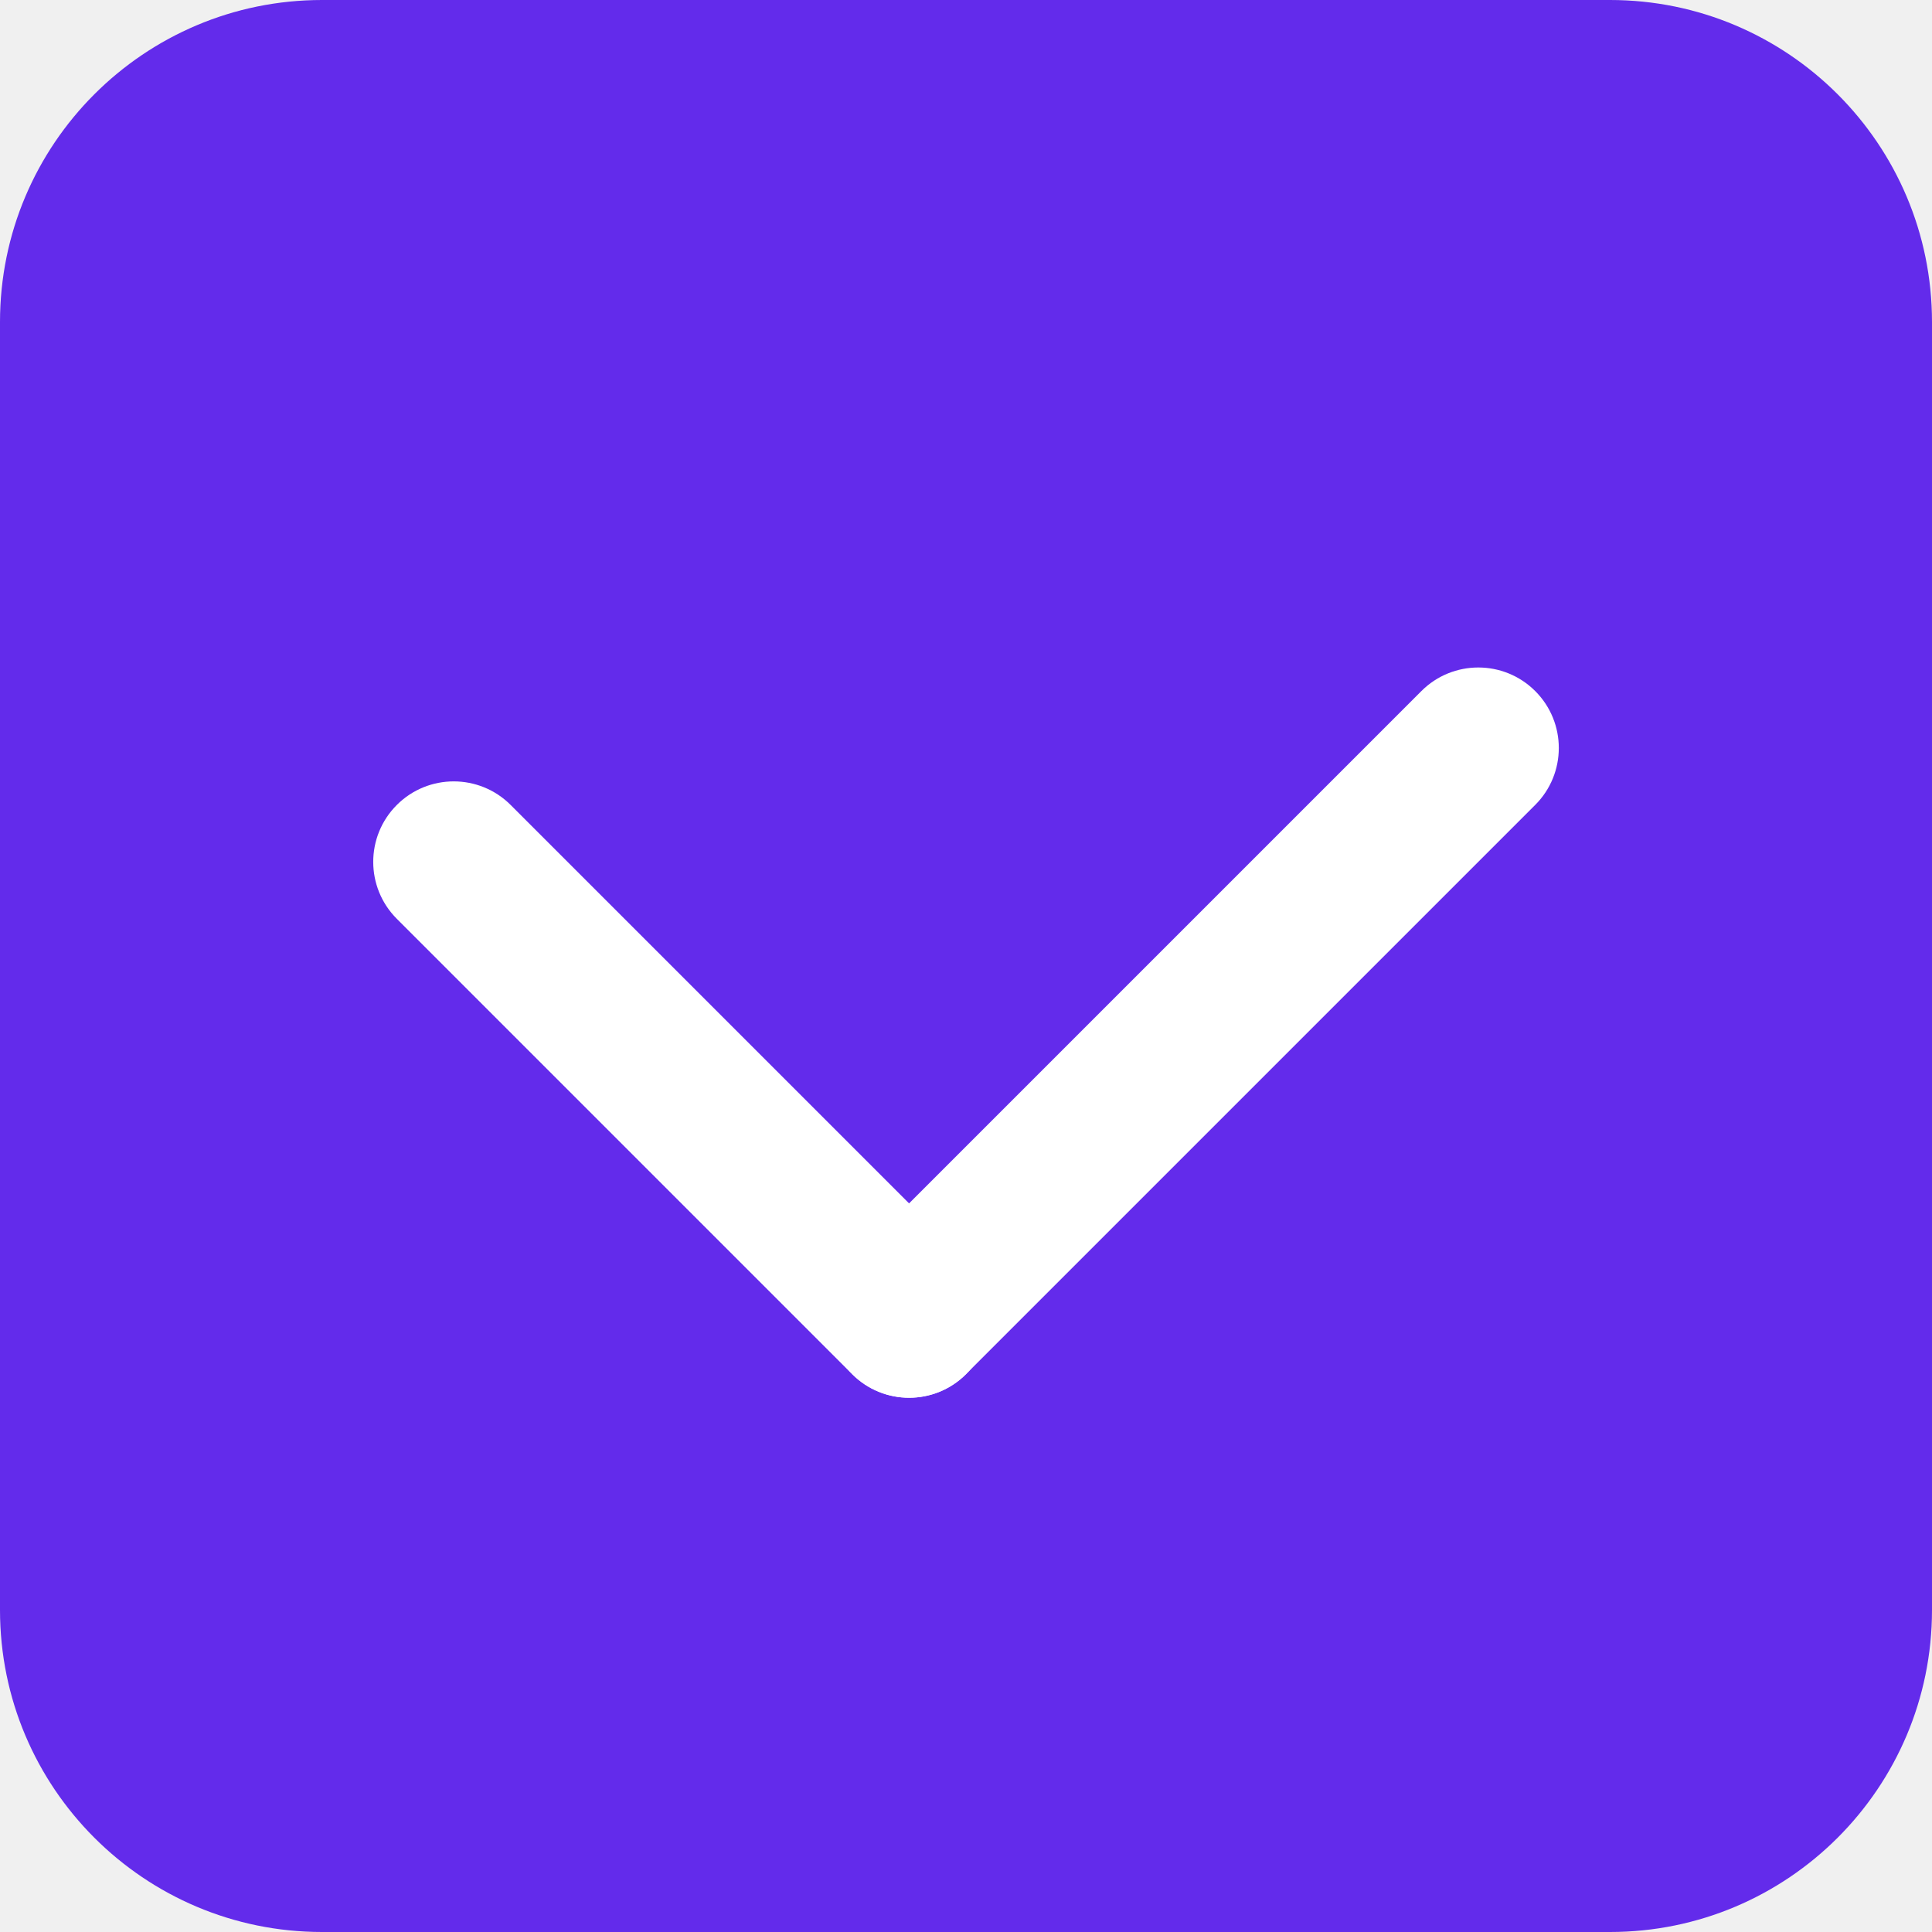
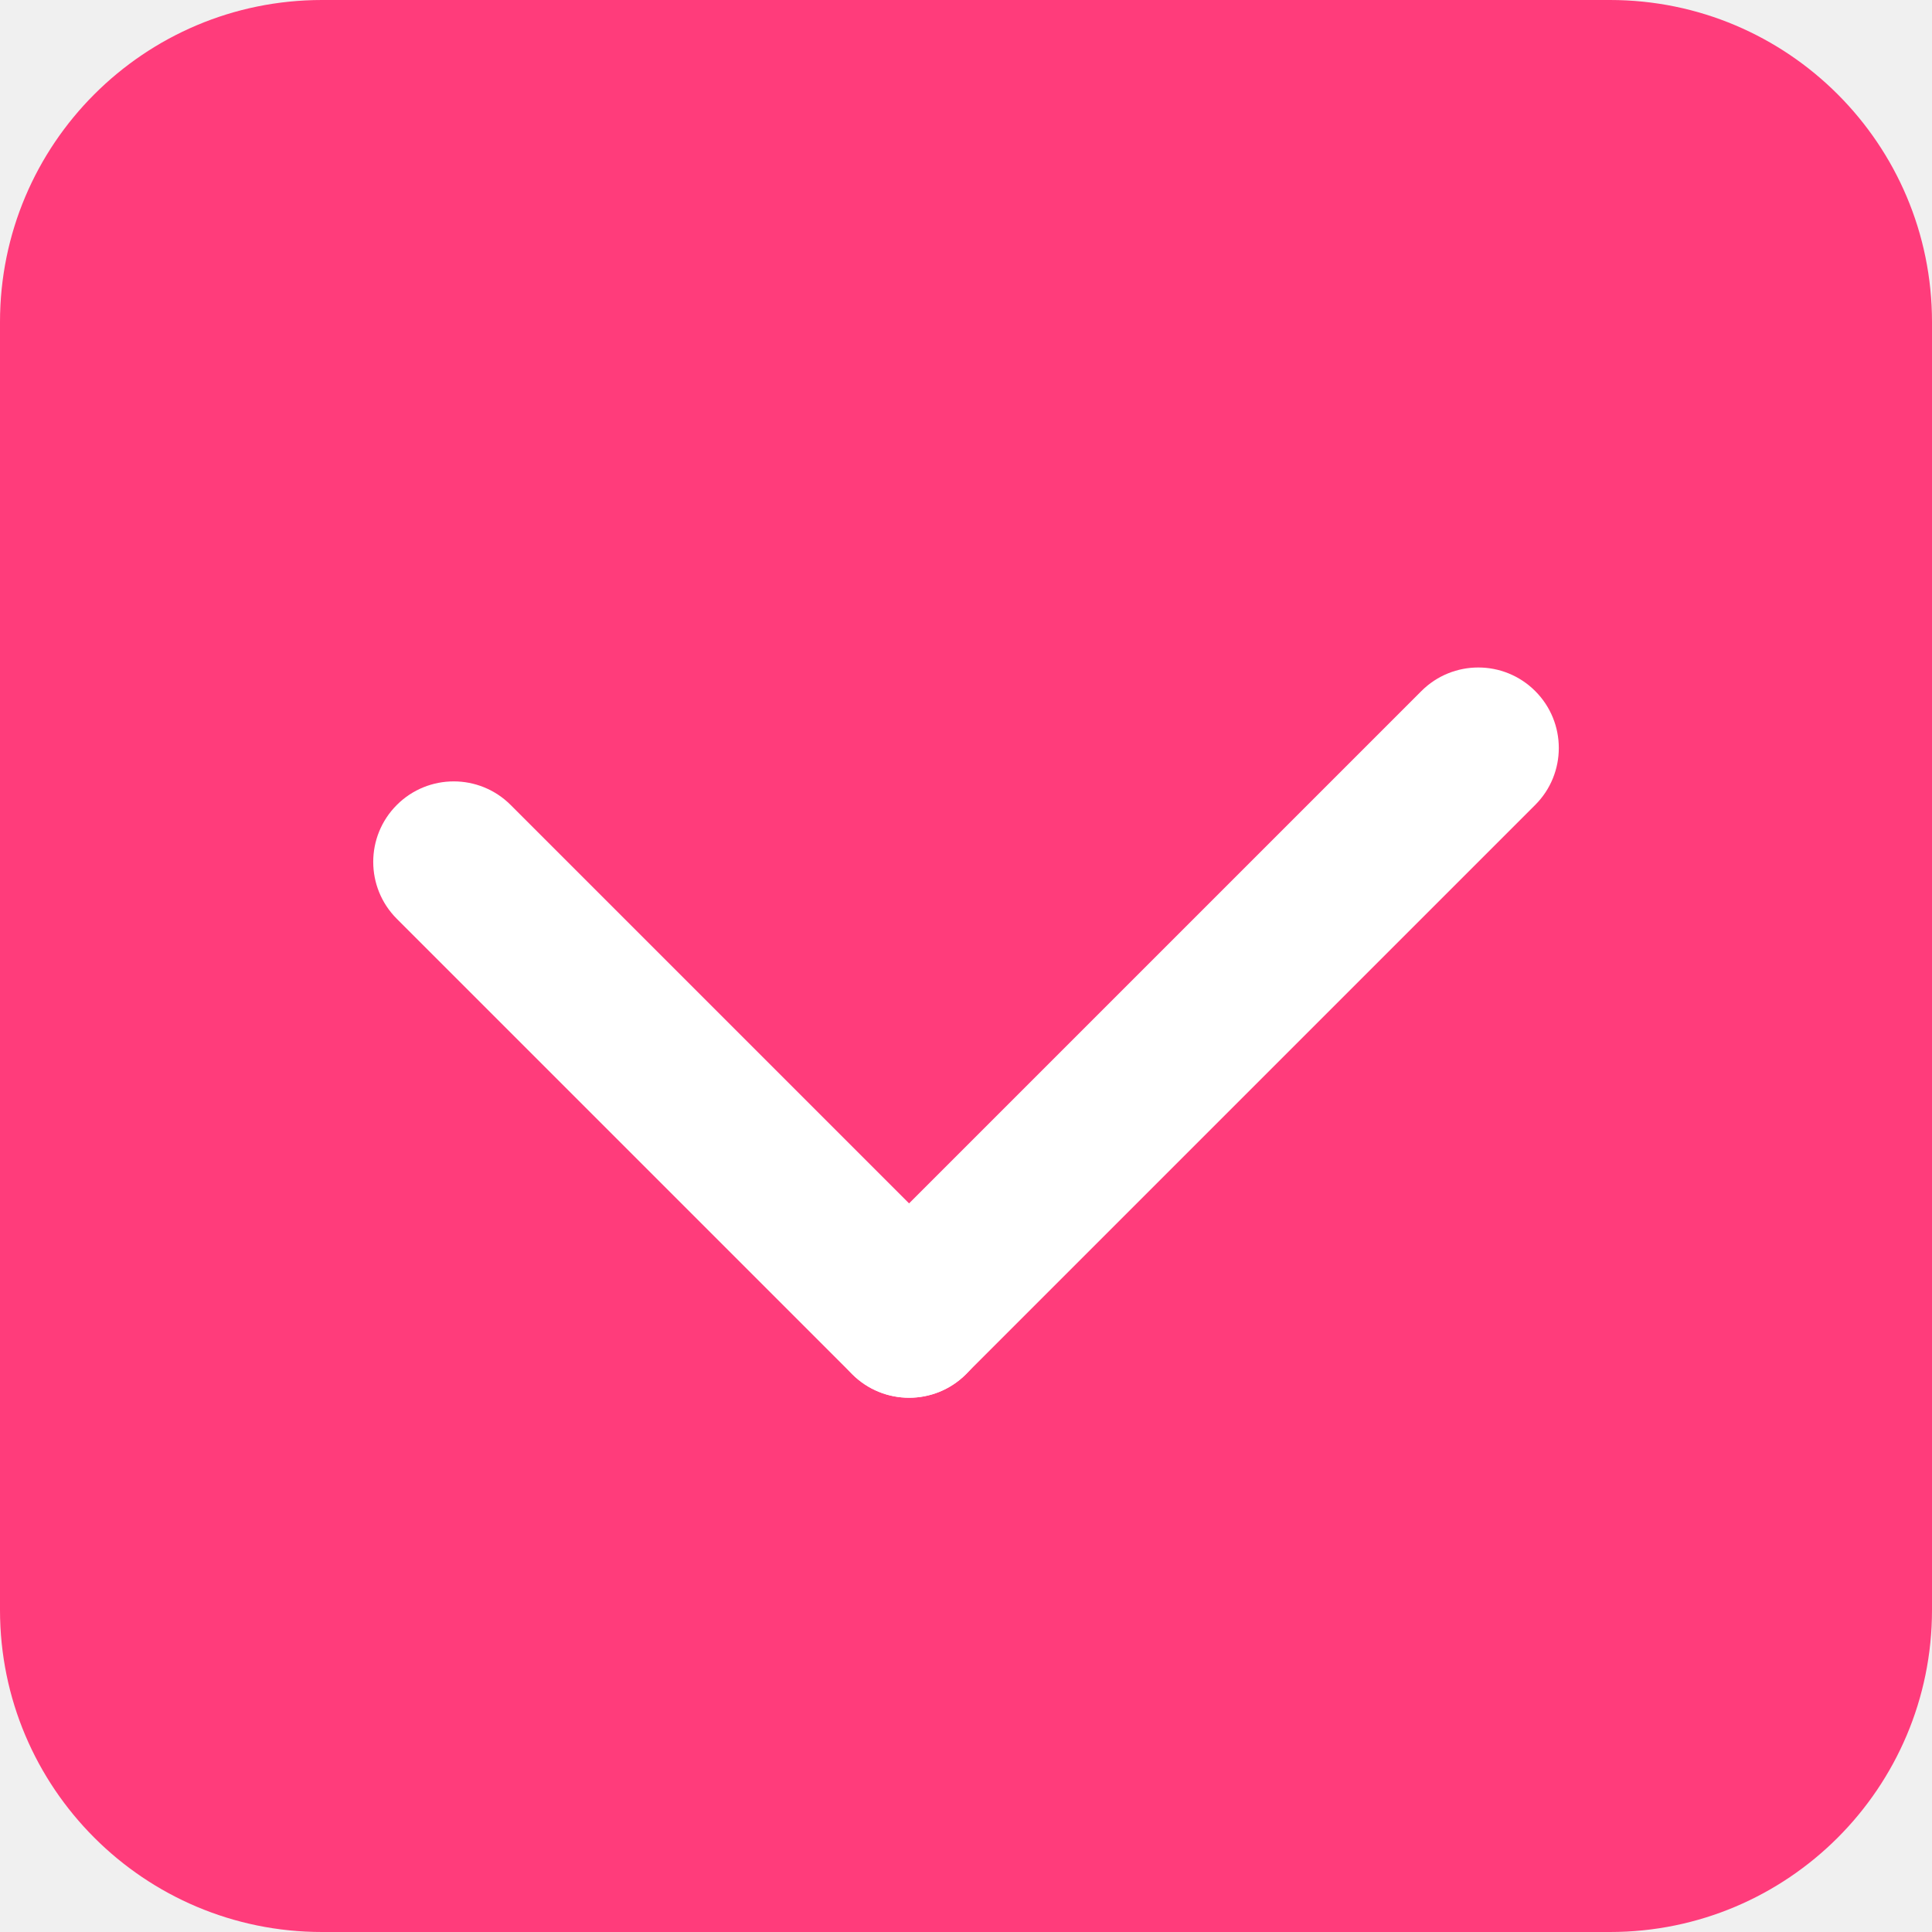
<svg xmlns="http://www.w3.org/2000/svg" id="checkbox_purple" width="24" height="24" viewBox="0 0 24 24">
  <defs>
    <style>
            .cls-2{fill:#fff}
        </style>
  </defs>
-   <rect id="사각형_2053" width="24" height="24" fill="#632beb" data-name="사각형 2053" rx="4" />
+   <rect id="사각형_2053" width="24" height="24" fill="#FF3C7B" data-name="사각형 2053" rx="4" />
  <g id="그룹_14931" data-name="그룹 14931" transform="translate(-16 -363)">
    <rect id="사각형_2054" width="2" height="10" class="cls-2" data-name="사각형 2054" rx="1" transform="rotate(-45 461.215 162.443)" />
    <rect id="사각형_2055" width="2" height="12" class="cls-2" data-name="사각형 2055" rx="1" transform="rotate(-135 92.508 184.736)" />
  </g>
</svg>
